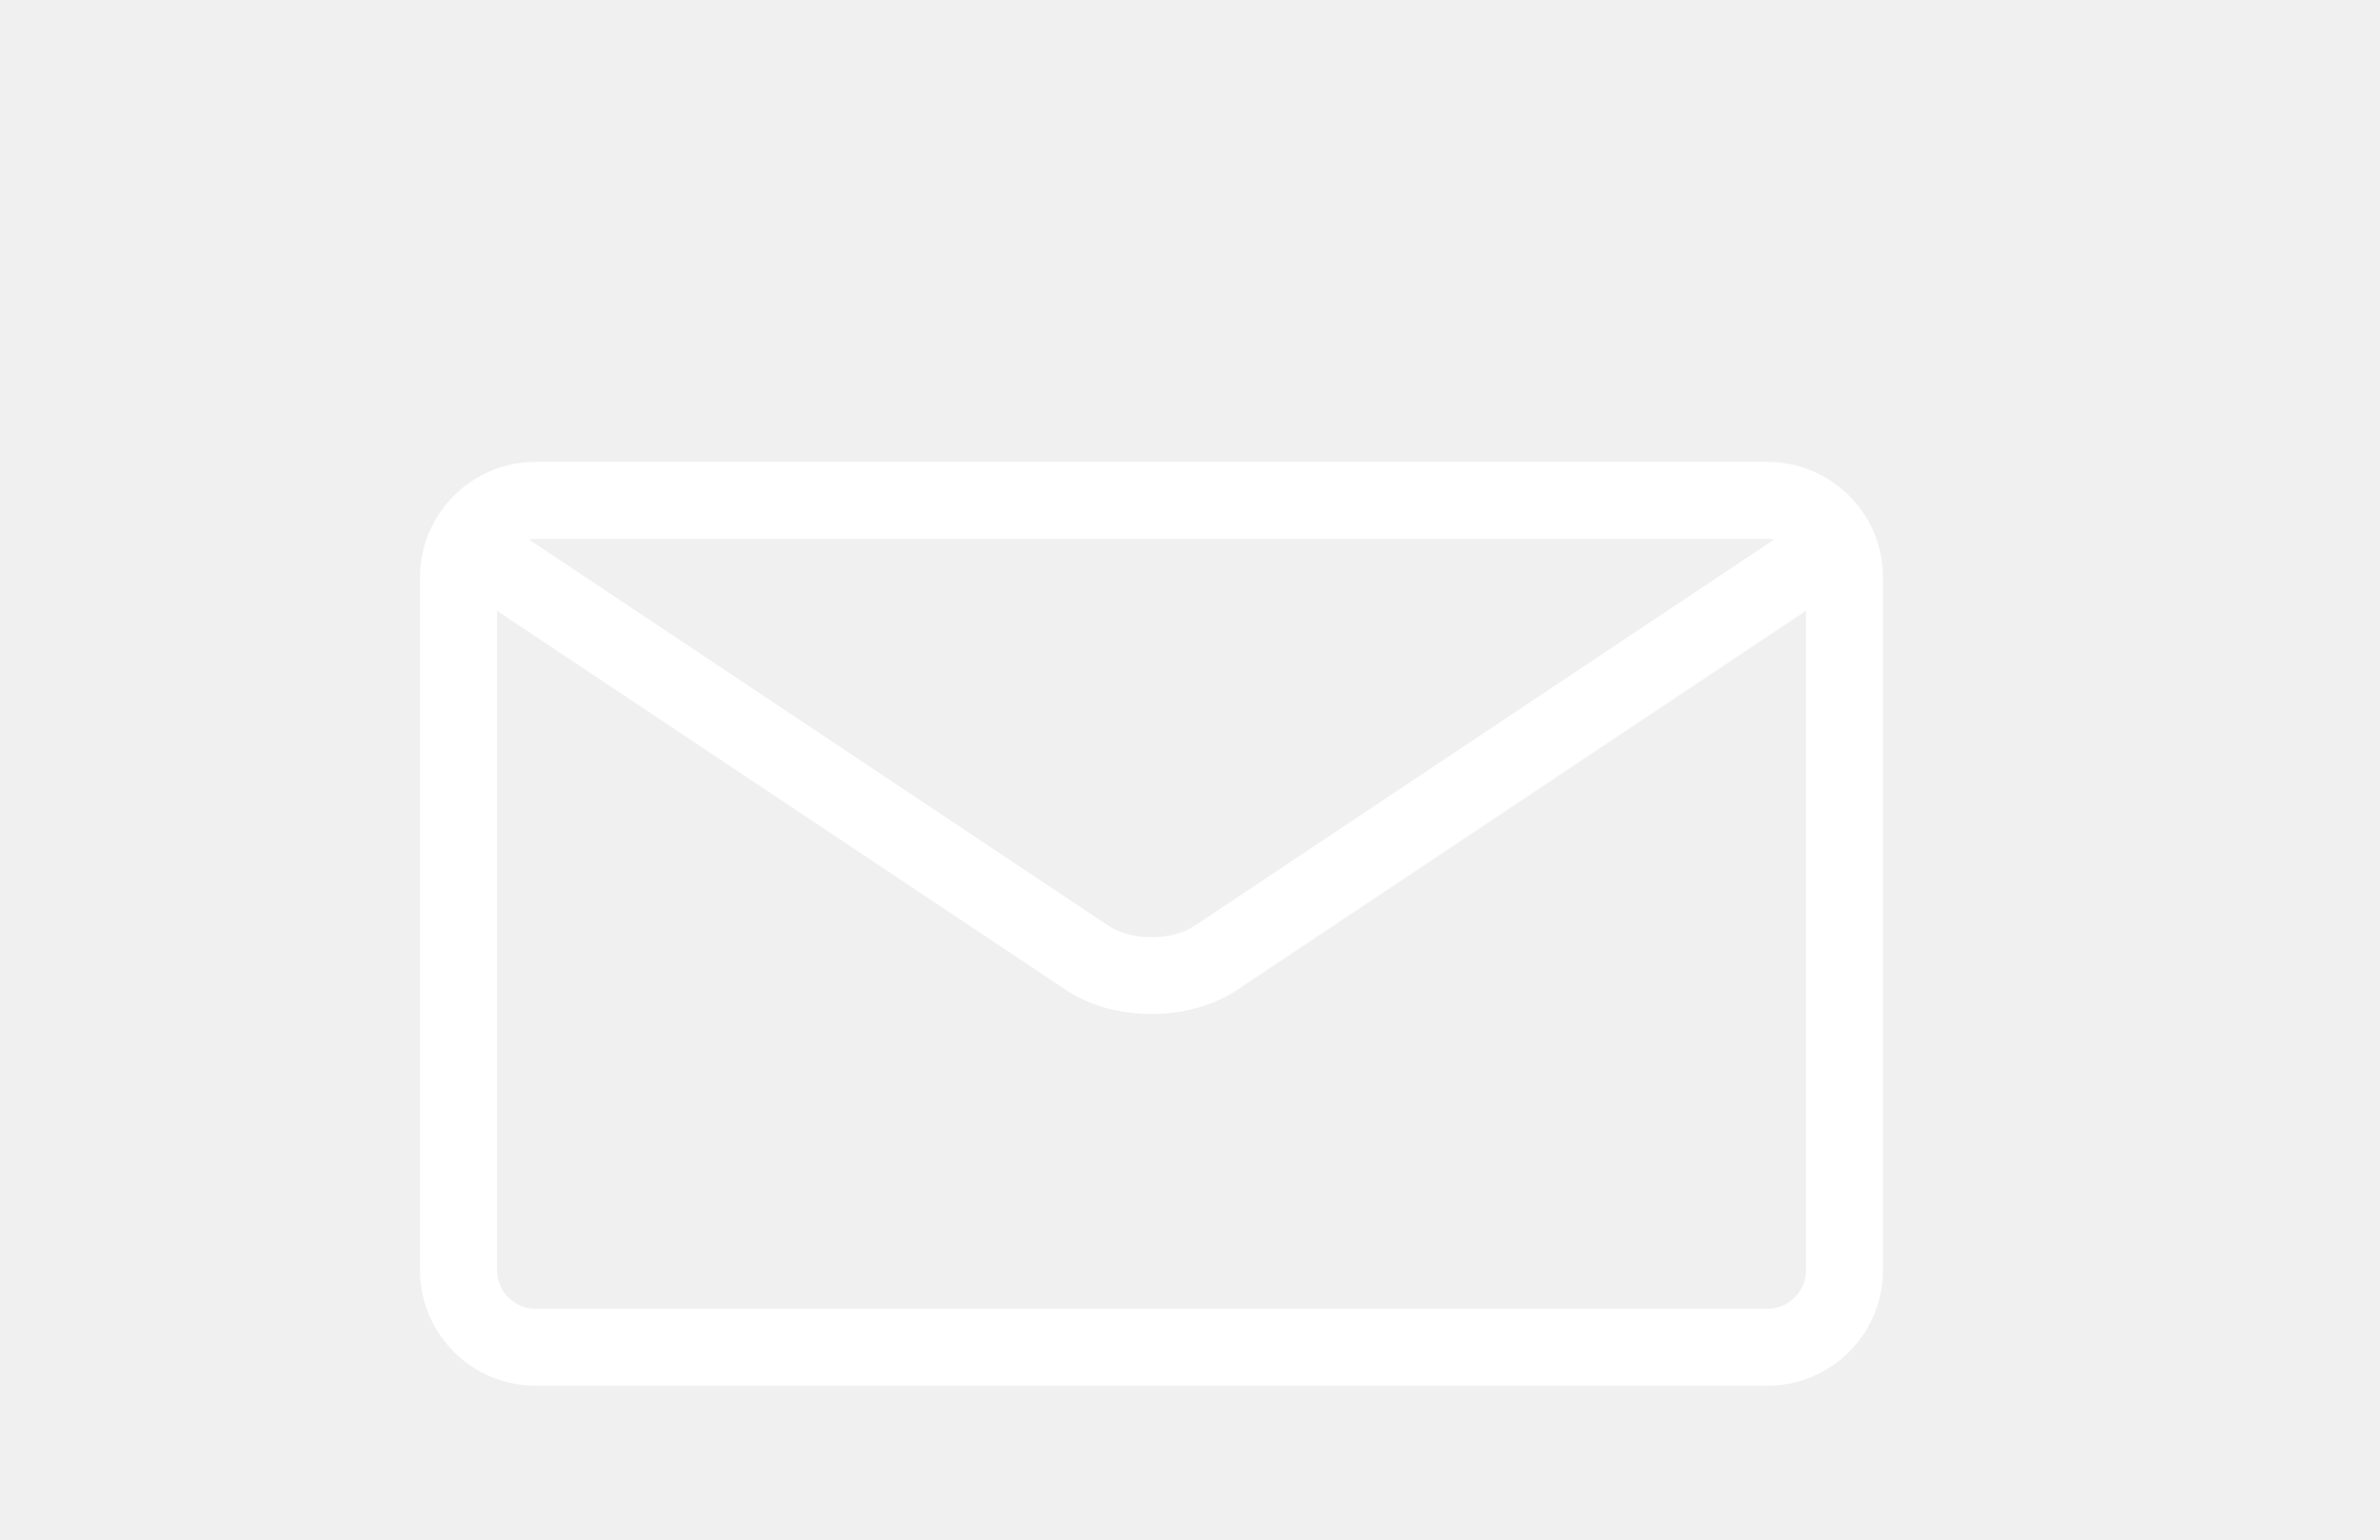
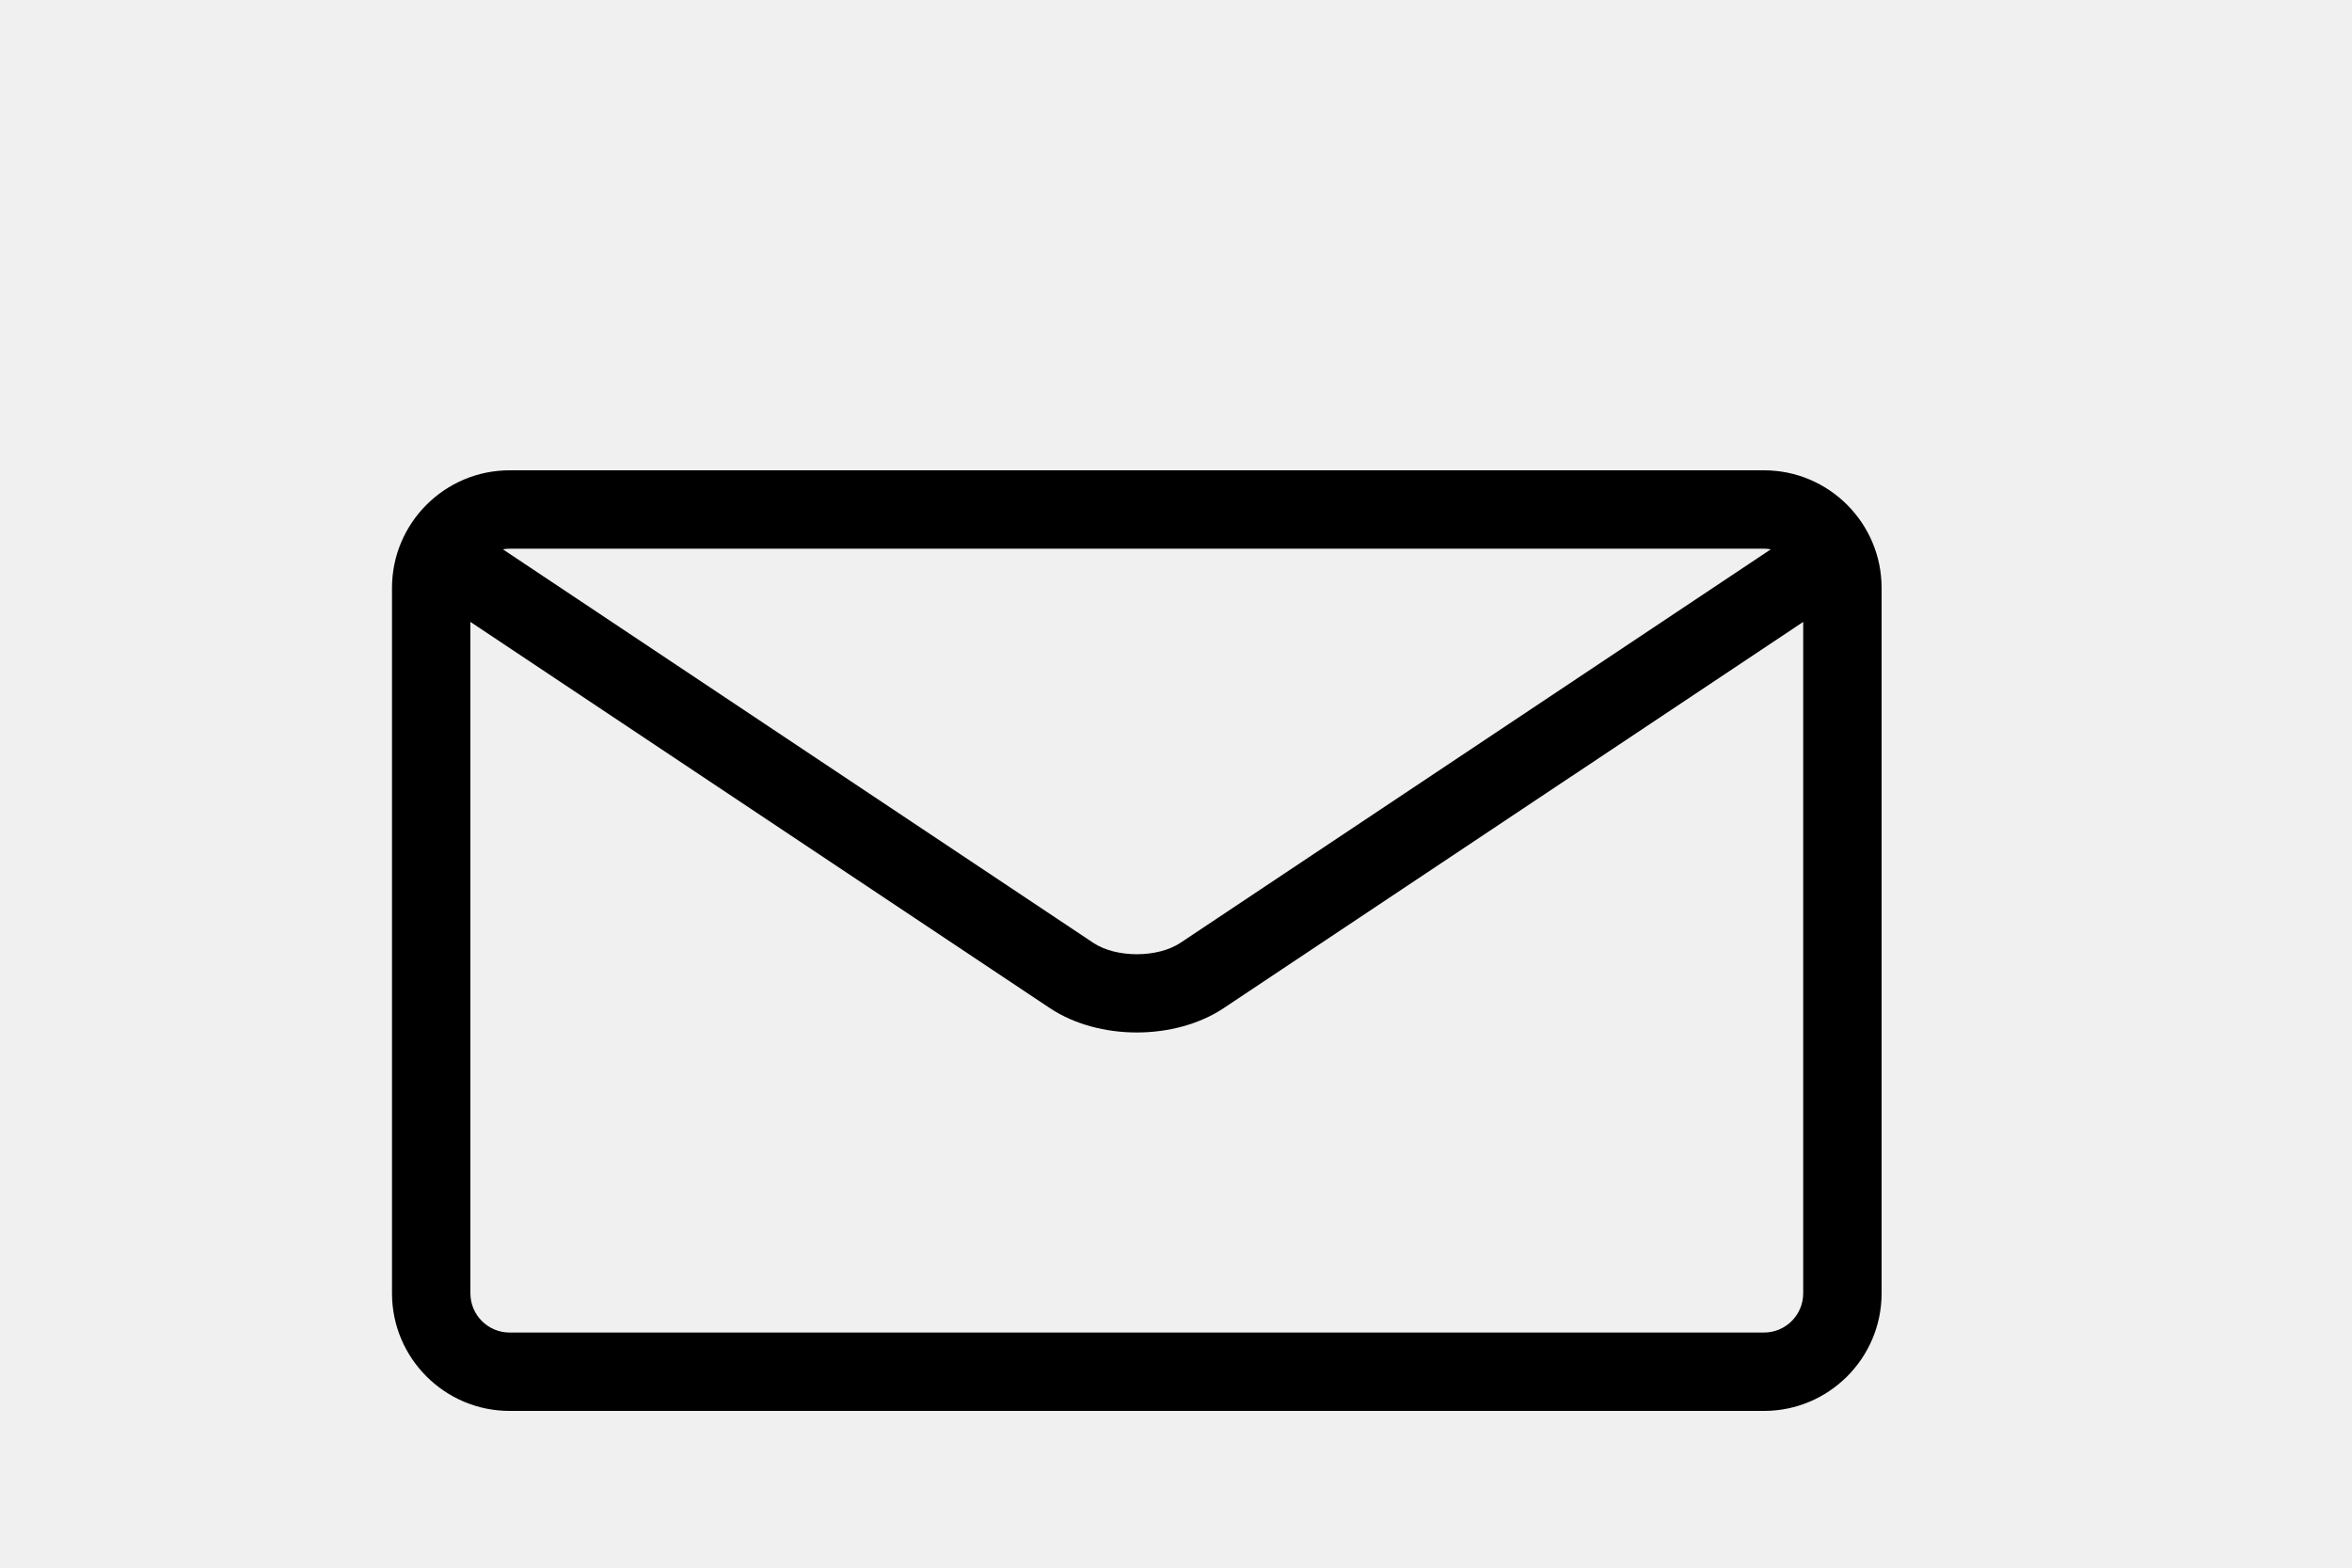
- <svg xmlns="http://www.w3.org/2000/svg" version="1.1" width="17" height="11" viewBox="0 0 20 20">
-   <path fill="#ffffff" d="M17.5 6h-16c-0.827 0-1.5 0.673-1.5 1.5v9c0 0.827 0.673 1.5 1.5 1.5h16c0.827 0 1.5-0.673 1.5-1.5v-9c0-0.827-0.673-1.5-1.5-1.5zM17.5 7c0.030 0 0.058 0.003 0.087 0.008l-7.532 5.021c-0.29 0.193-0.819 0.193-1.109 0l-7.532-5.021c0.028-0.005 0.057-0.008 0.087-0.008h16zM17.5 17h-16c-0.276 0-0.5-0.224-0.5-0.5v-8.566l7.391 4.927c0.311 0.207 0.71 0.311 1.109 0.311s0.798-0.104 1.109-0.311l7.391-4.927v8.566c0 0.276-0.224 0.5-0.5 0.5z" />
+ <svg xmlns="http://www.w3.org/2000/svg" version="1.1" width="24" height="16" viewBox="0 0 20 20">
+   <path fill="#000000" d="M17.5 6h-16c-0.827 0-1.5 0.673-1.5 1.5v9c0 0.827 0.673 1.5 1.5 1.5h16c0.827 0 1.5-0.673 1.5-1.5v-9c0-0.827-0.673-1.5-1.5-1.5zM17.5 7c0.030 0 0.058 0.003 0.087 0.008l-7.532 5.021c-0.29 0.193-0.819 0.193-1.109 0l-7.532-5.021c0.028-0.005 0.057-0.008 0.087-0.008h16zM17.5 17h-16c-0.276 0-0.5-0.224-0.5-0.5v-8.566l7.391 4.927c0.311 0.207 0.71 0.311 1.109 0.311s0.798-0.104 1.109-0.311l7.391-4.927v8.566c0 0.276-0.224 0.5-0.5 0.5z" />
</svg>
